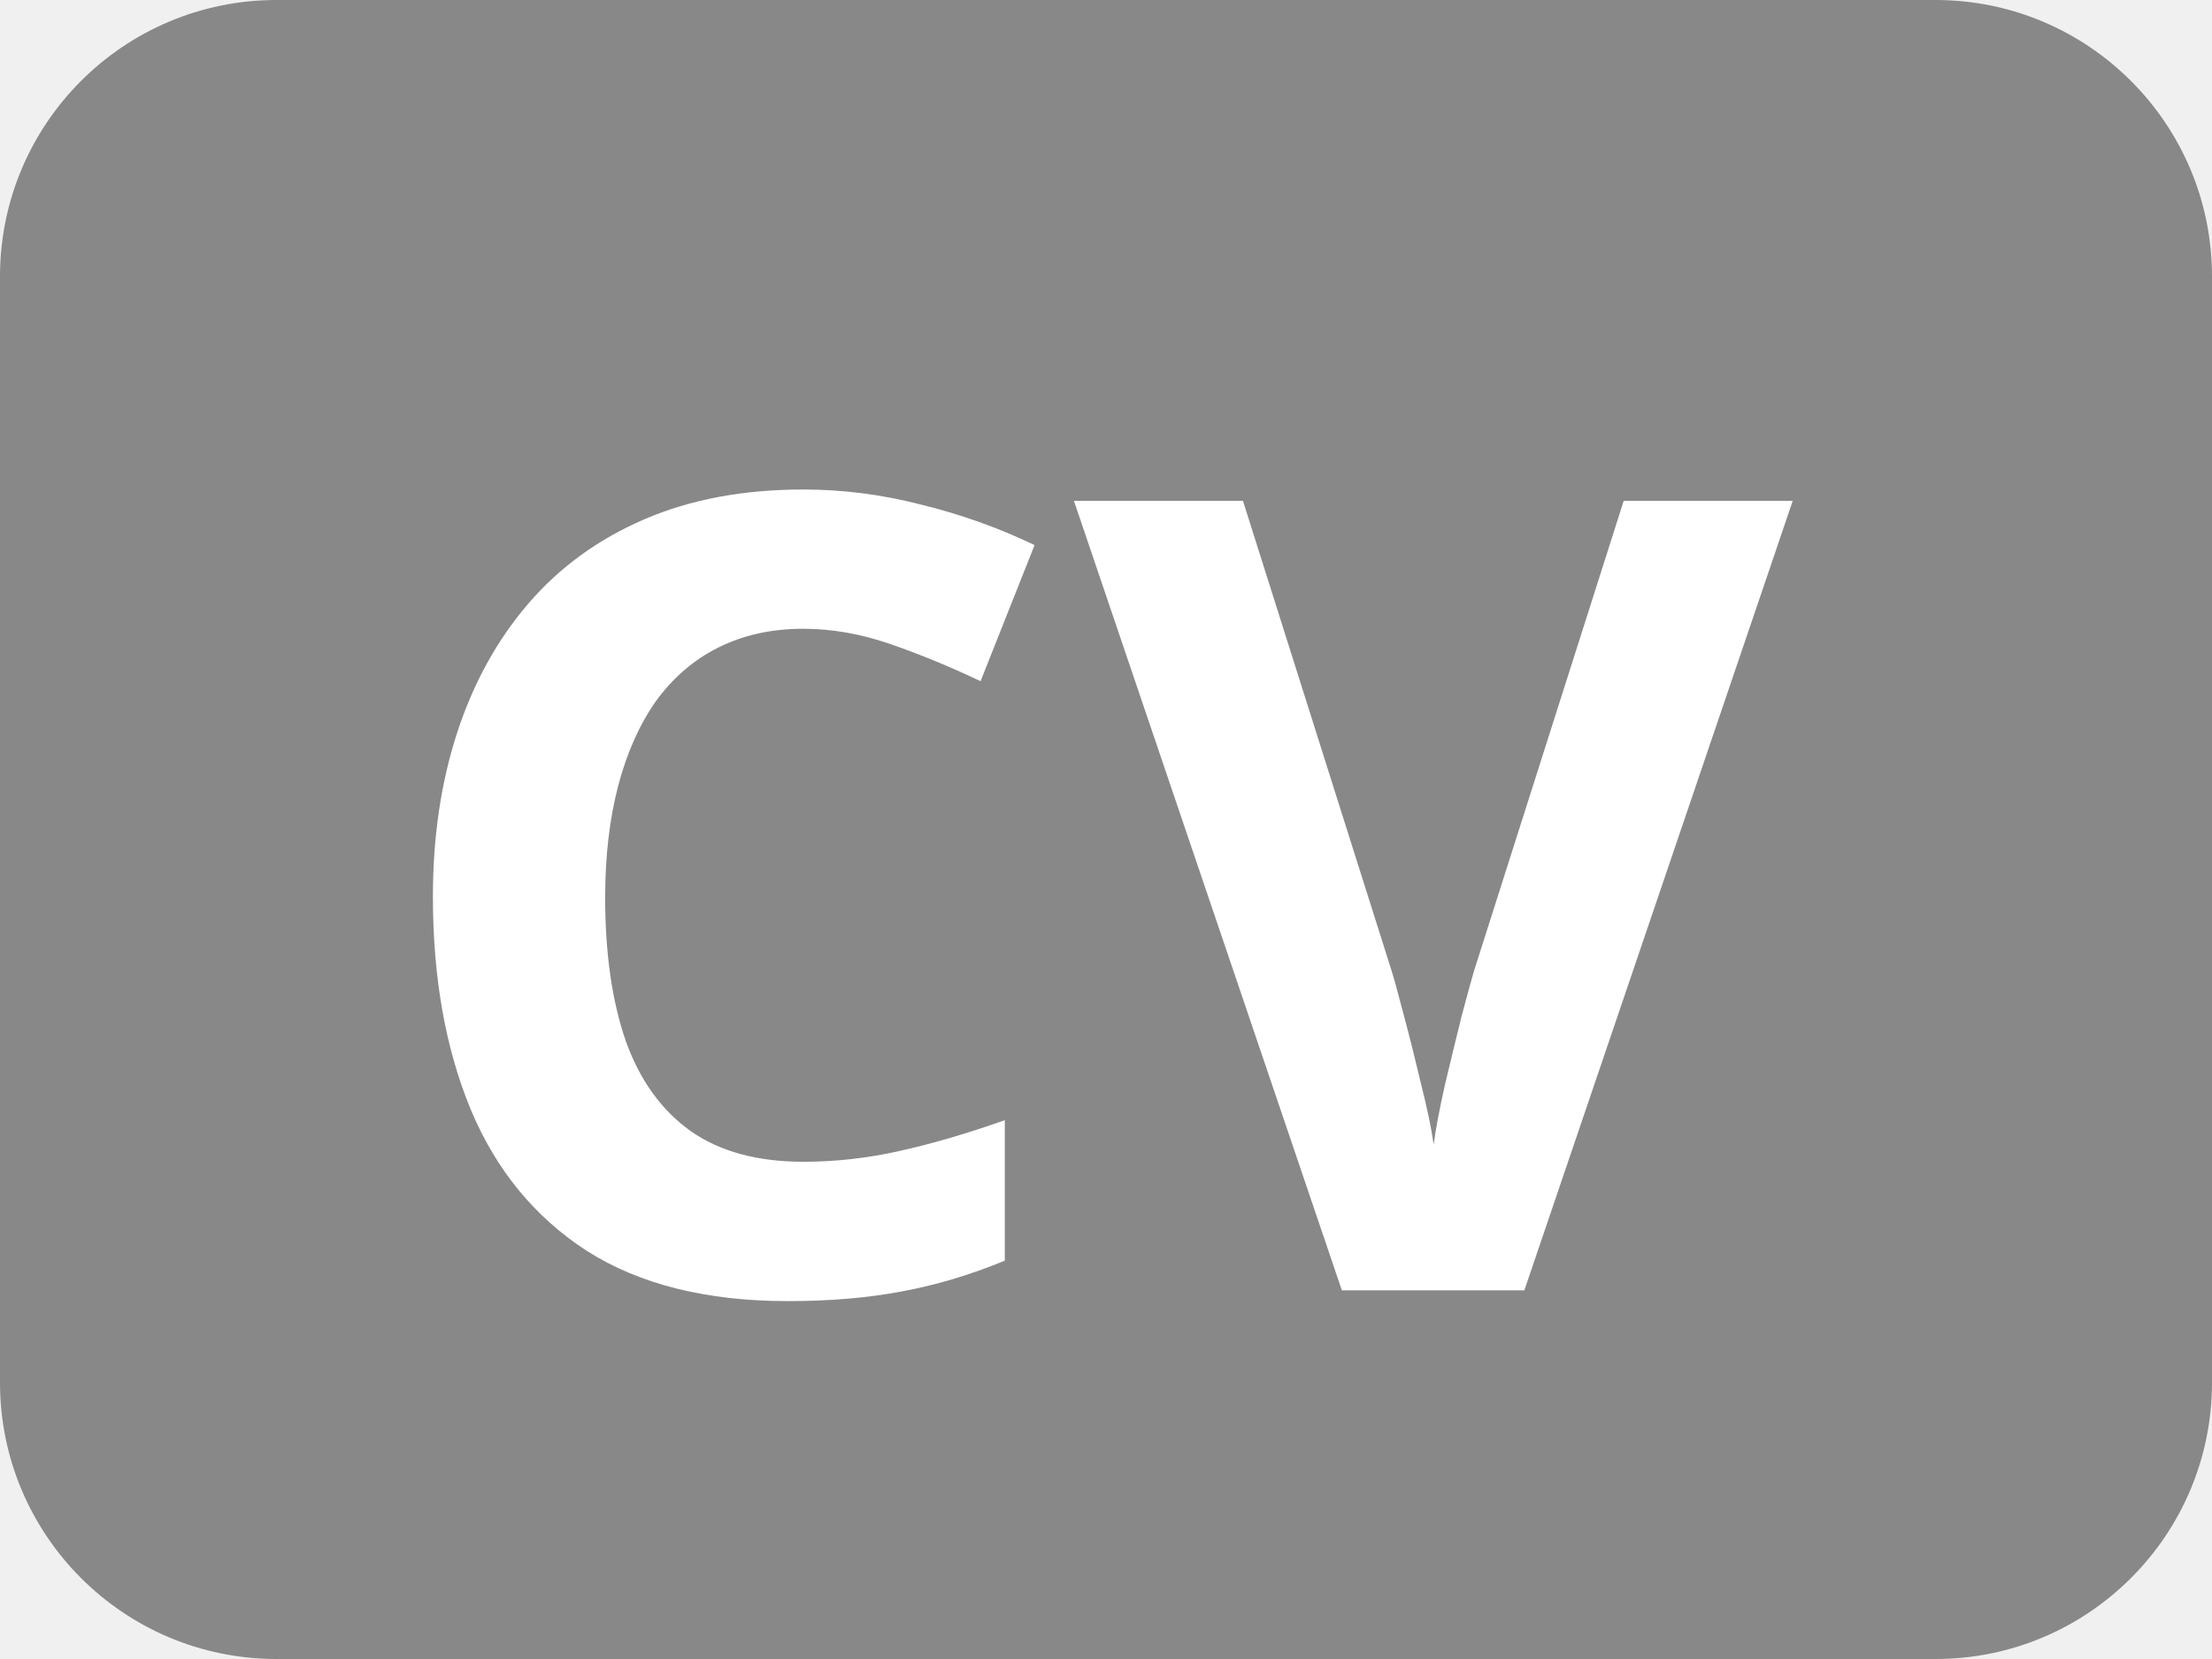
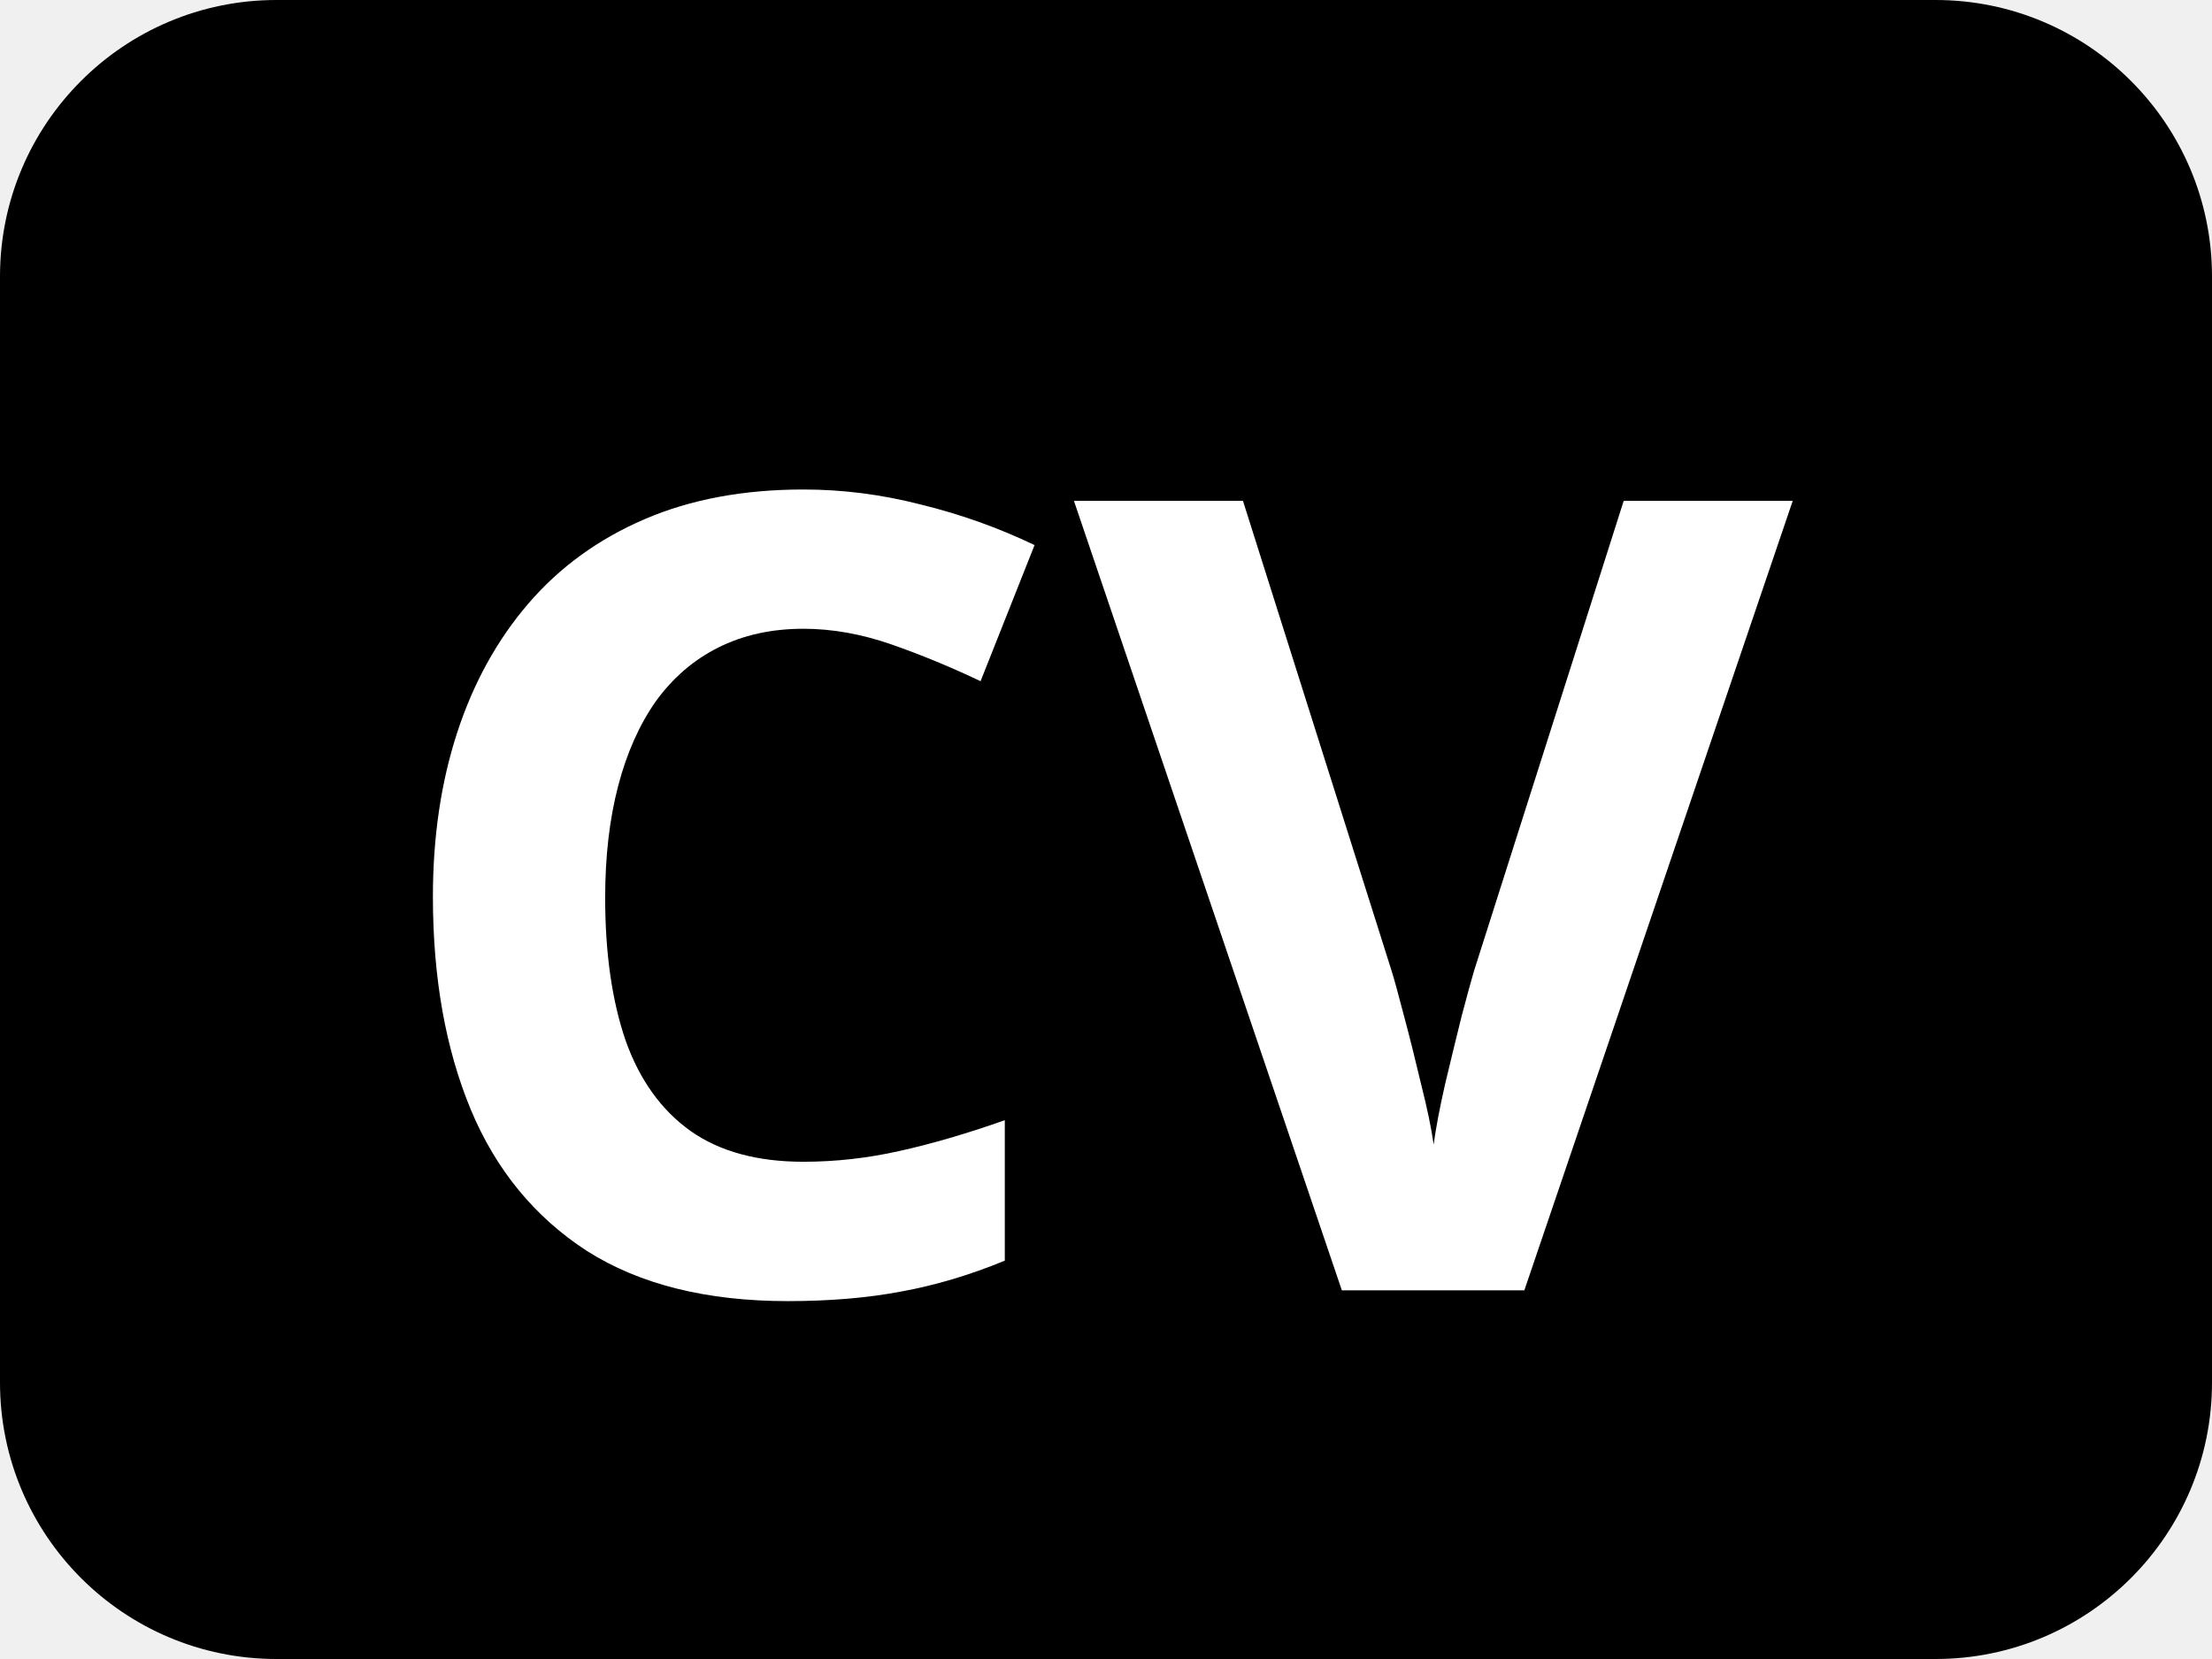
- <svg xmlns="http://www.w3.org/2000/svg" width="24" height="18" viewBox="0 0 24 18" fill="none">
-   <rect width="24" height="18" rx="3" fill="#888888" />
+ <svg xmlns="http://www.w3.org/2000/svg" width="24" height="18" viewBox="0 0 24 18" fill="currentColor">
+   <rect width="24" height="18" rx="3" fill="inherit" />
  <path d="M8.717 6.822C8.369 6.822 8.061 6.891 7.791 7.027C7.525 7.16 7.301 7.354 7.117 7.607C6.938 7.861 6.801 8.168 6.707 8.527C6.613 8.887 6.566 9.291 6.566 9.74C6.566 10.346 6.641 10.863 6.789 11.293C6.941 11.719 7.176 12.045 7.492 12.271C7.809 12.494 8.217 12.605 8.717 12.605C9.064 12.605 9.412 12.566 9.76 12.488C10.111 12.41 10.492 12.299 10.902 12.154V13.678C10.523 13.834 10.15 13.945 9.783 14.012C9.416 14.082 9.004 14.117 8.547 14.117C7.664 14.117 6.938 13.935 6.367 13.572C5.801 13.205 5.381 12.693 5.107 12.037C4.834 11.377 4.697 10.607 4.697 9.729C4.697 9.08 4.785 8.486 4.961 7.947C5.137 7.408 5.395 6.941 5.734 6.547C6.074 6.152 6.494 5.848 6.994 5.633C7.494 5.418 8.068 5.311 8.717 5.311C9.143 5.311 9.568 5.365 9.994 5.475C10.424 5.58 10.834 5.727 11.225 5.914L10.639 7.391C10.318 7.238 9.996 7.105 9.672 6.992C9.348 6.879 9.029 6.822 8.717 6.822ZM19.451 5.434L16.539 14H14.559L11.652 5.434H13.486L15.098 10.531C15.125 10.617 15.17 10.779 15.232 11.018C15.295 11.252 15.357 11.502 15.42 11.768C15.486 12.029 15.531 12.246 15.555 12.418C15.578 12.246 15.619 12.029 15.678 11.768C15.74 11.506 15.801 11.258 15.859 11.023C15.922 10.785 15.967 10.621 15.994 10.531L17.617 5.434H19.451Z" fill="white" />
</svg>
